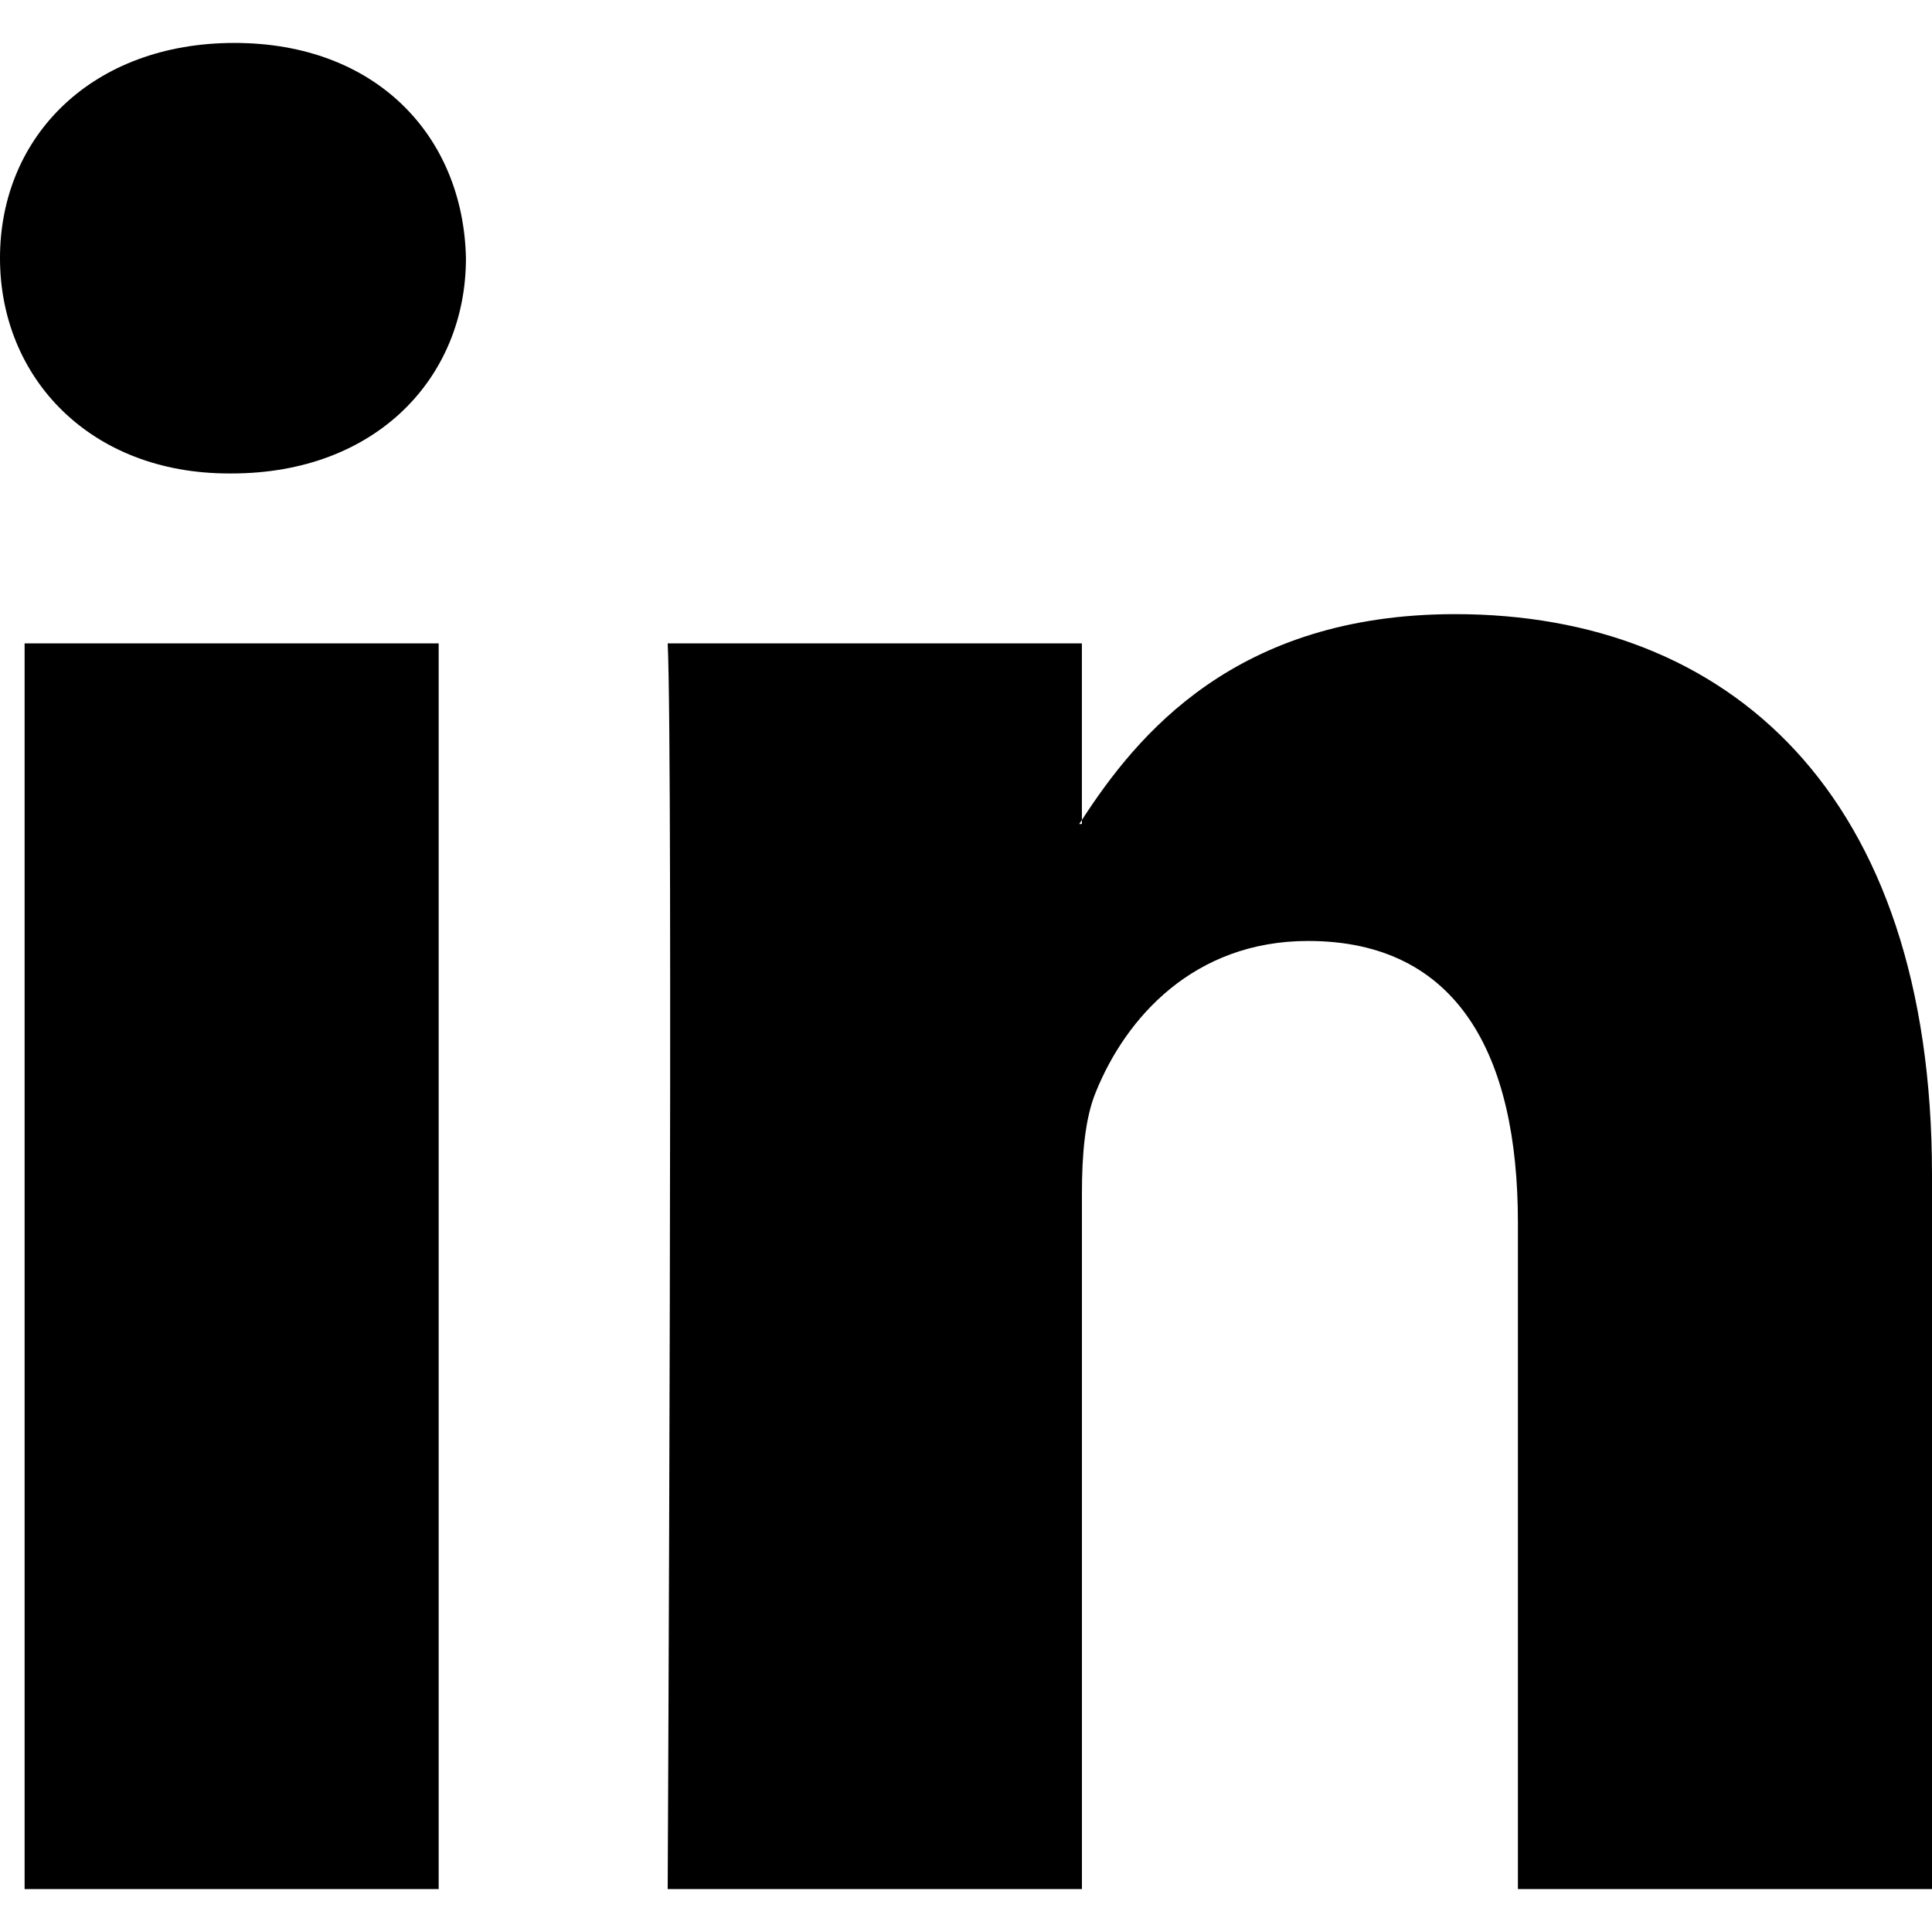
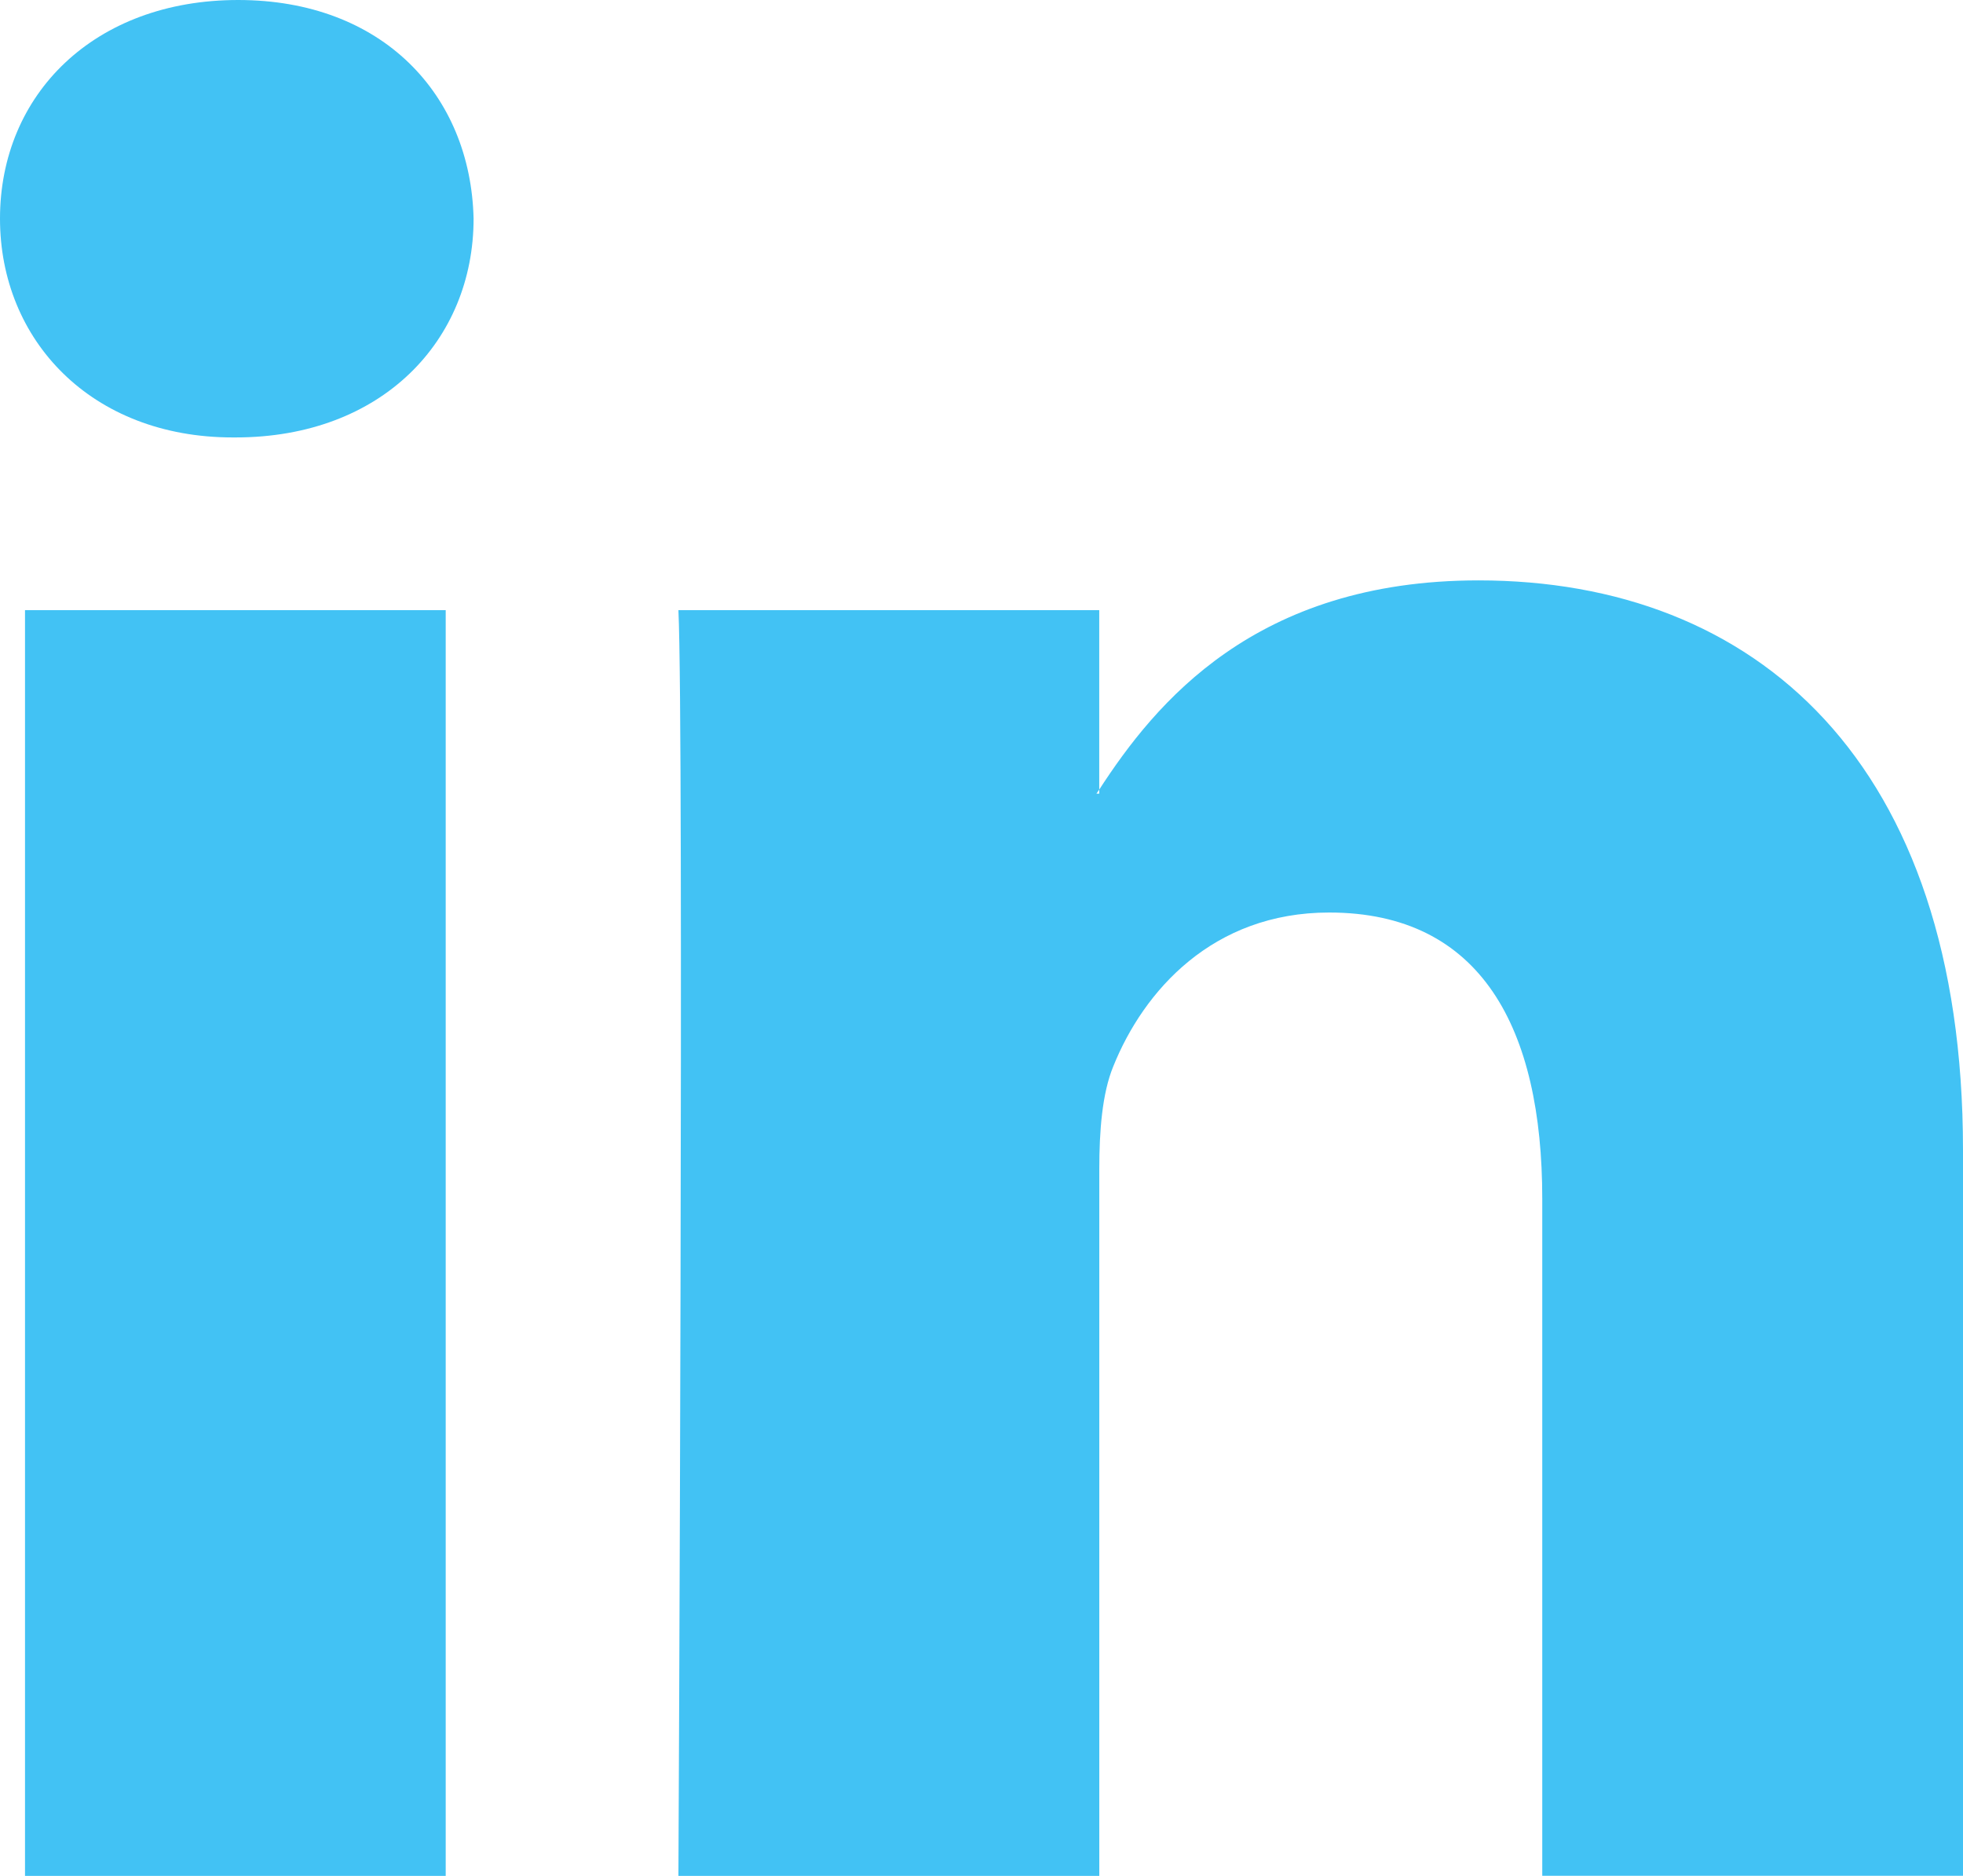
- <svg xmlns="http://www.w3.org/2000/svg" version="1.1" id="Capa_1" x="0px" y="0px" width="430.117px" height="430.117px" viewBox="0 0 430.117 430.117" style="enable-background:new 0 0 430.117 430.117;" xml:space="preserve">
-   <g>
-     <path id="LinkedIn" d="M430.117,261.543V420.56h-92.188V272.193c0-37.271-13.334-62.707-46.703-62.707   c-25.473,0-40.632,17.142-47.301,33.724c-2.432,5.928-3.058,14.179-3.058,22.477V420.56h-92.219c0,0,1.242-251.285,0-277.32h92.21   v39.309c-0.187,0.294-0.43,0.611-0.606,0.896h0.606v-0.896c12.251-18.869,34.13-45.824,83.102-45.824   C384.633,136.724,430.117,176.361,430.117,261.543z M52.183,9.558C20.635,9.558,0,30.251,0,57.463   c0,26.619,20.038,47.94,50.959,47.94h0.616c32.159,0,52.159-21.317,52.159-47.94C103.128,30.251,83.734,9.558,52.183,9.558z    M5.477,420.56h92.184v-277.32H5.477V420.56z" />
-   </g>
-   <g>
- </g>
-   <g>
- </g>
-   <g>
- </g>
-   <g>
- </g>
-   <g>
- </g>
-   <g>
- </g>
-   <g>
- </g>
-   <g>
- </g>
-   <g>
- </g>
-   <g>
- </g>
-   <g>
- </g>
-   <g>
- </g>
-   <g>
- </g>
-   <g>
- </g>
-   <g>
- </g>
+ <svg xmlns="http://www.w3.org/2000/svg" id="Capa_1" data-name="Capa 1" viewBox="0 0 430.12 411">
+   <defs>
+     <style>.cls-1{fill:#42c2f4;}</style>
+   </defs>
+   <path id="LinkedIn" class="cls-1" d="M430.12,261.54v159H337.93V272.19c0-37.27-13.33-62.7-46.7-62.7-25.48,0-40.64,17.14-47.3,33.72-2.44,5.93-3.06,14.18-3.06,22.48V420.56H148.65s1.24-251.29,0-277.32h92.21v39.31c-.19.29-.43.61-.61.89h.61v-.89c12.25-18.87,34.13-45.83,83.1-45.83C384.63,136.72,430.12,176.36,430.12,261.54ZM52.18,9.56C20.64,9.56,0,30.25,0,57.46,0,84.08,20,105.4,51,105.4h.62c32.15,0,52.15-21.31,52.15-47.94C103.13,30.25,83.73,9.56,52.18,9.56Zm-46.7,411H97.66V143.24H5.48Z" transform="translate(0 -9.56)" />
</svg>
